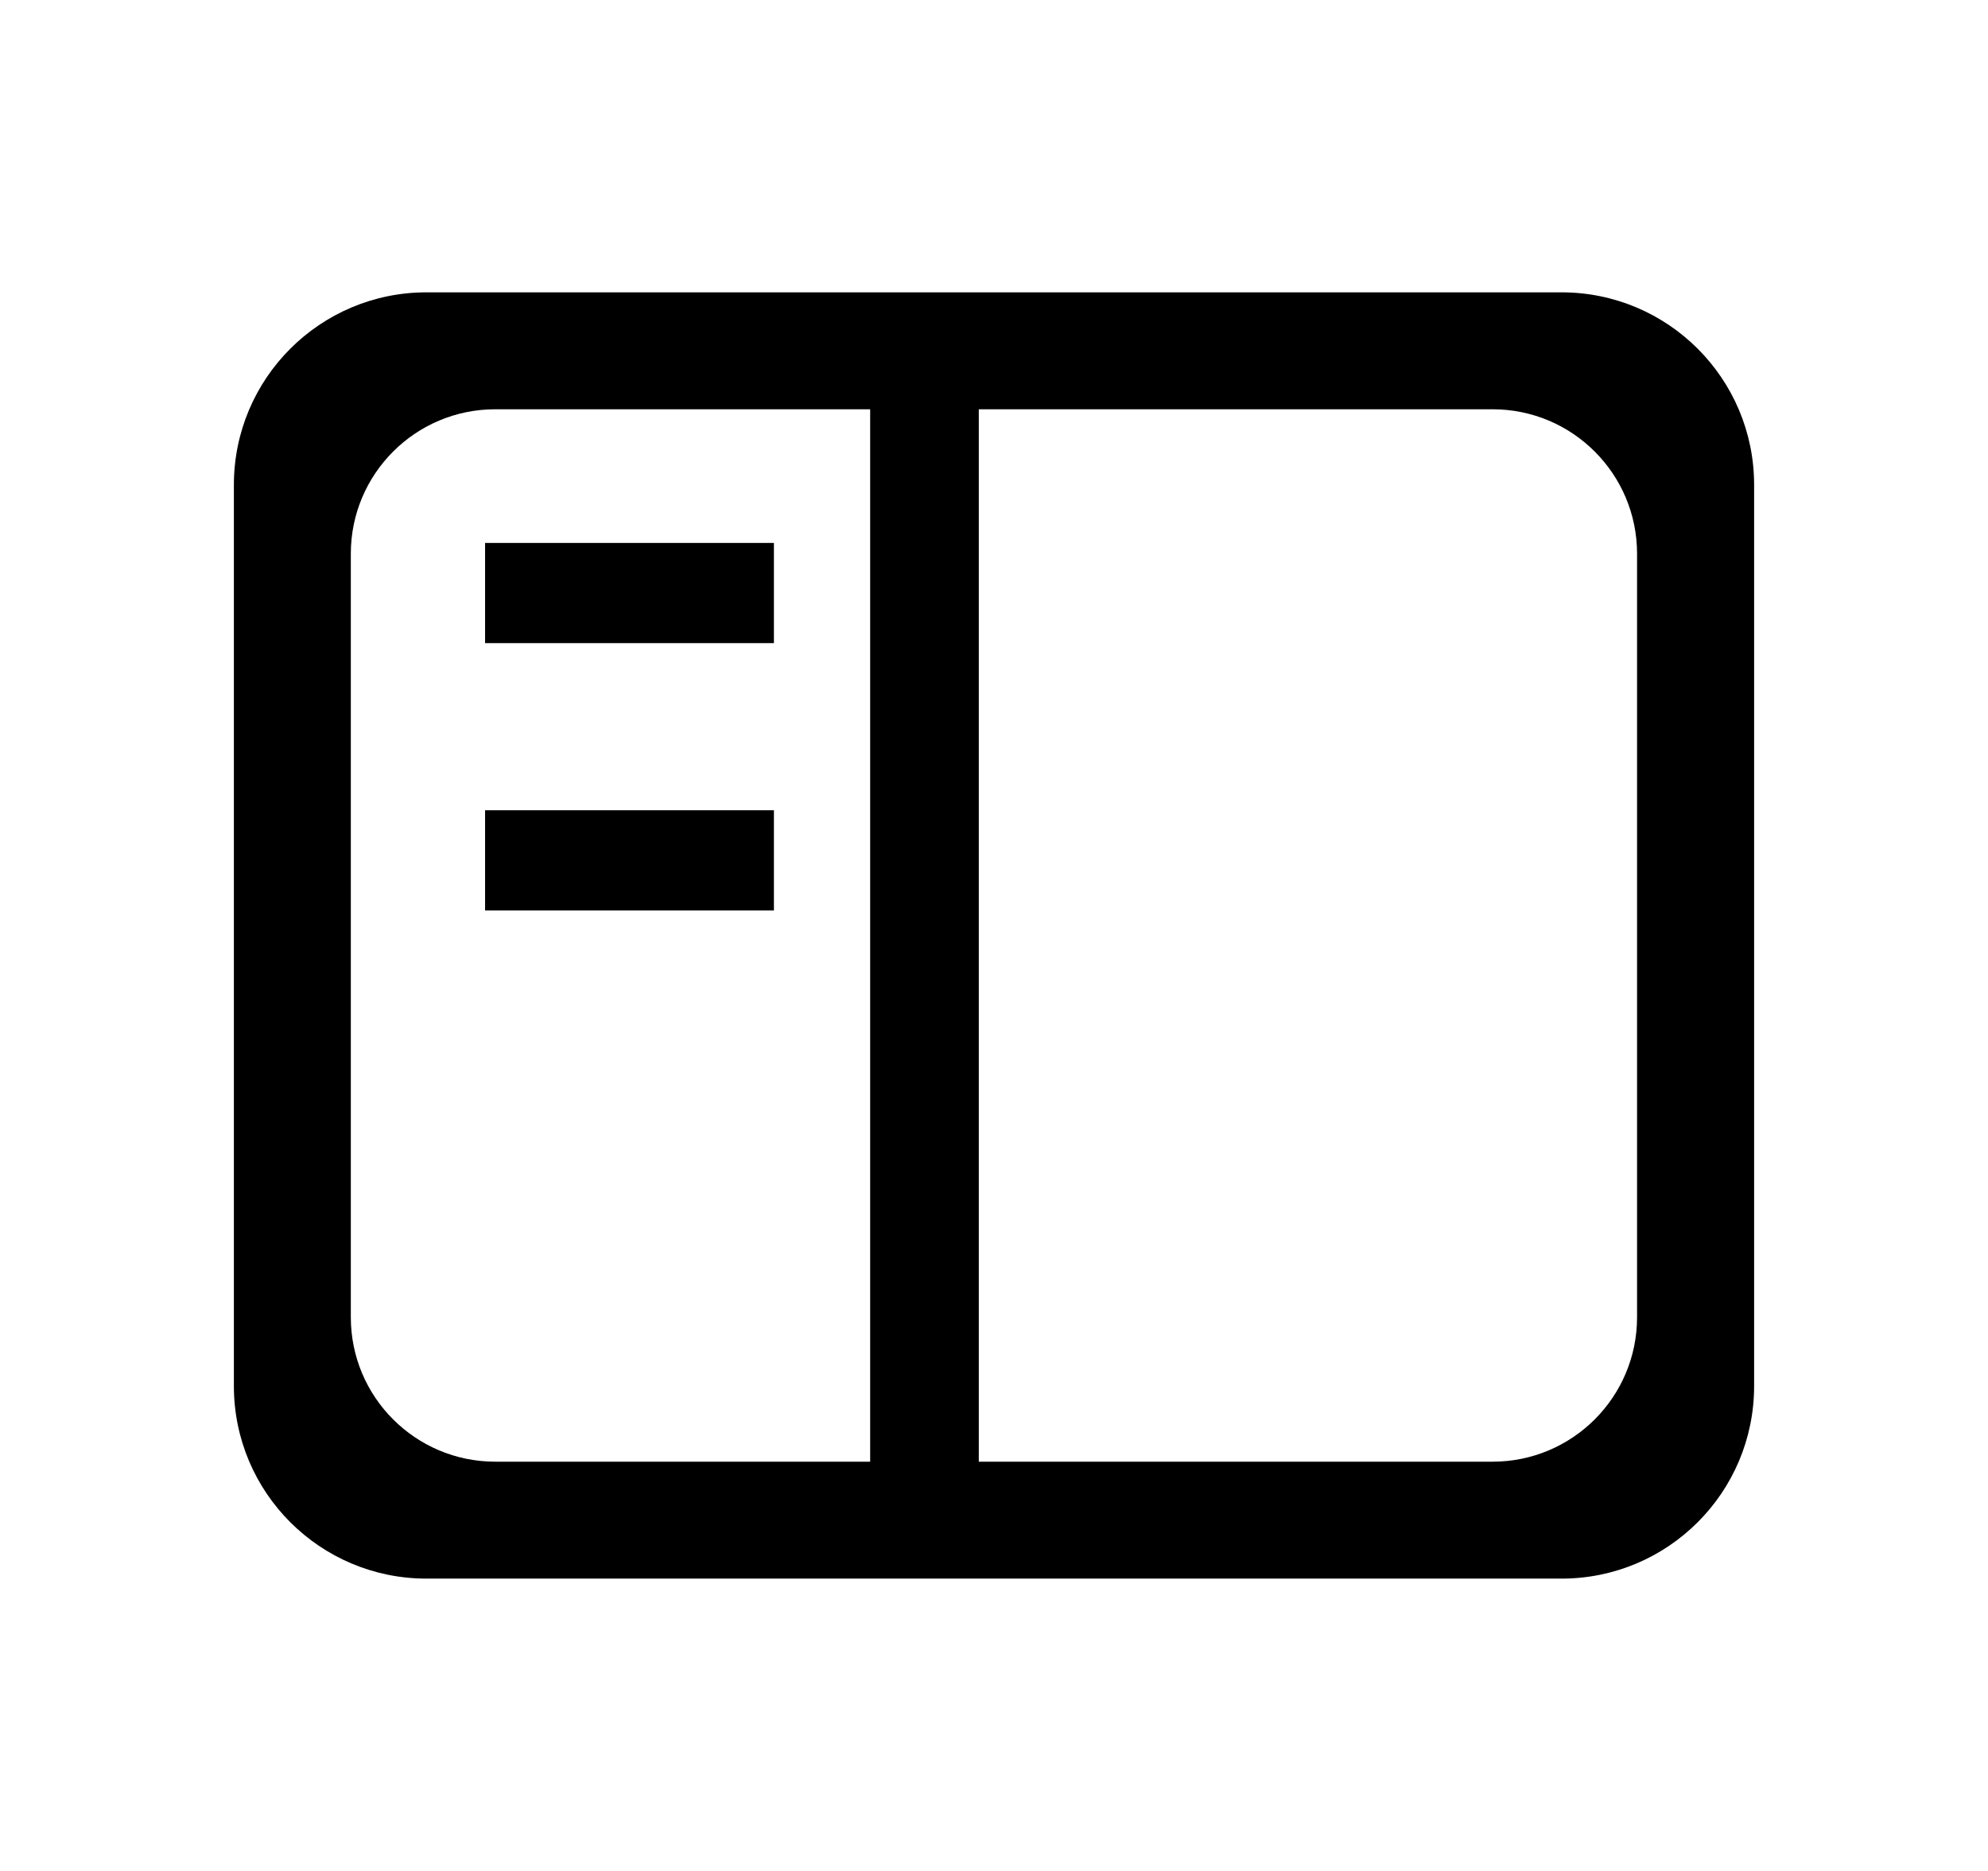
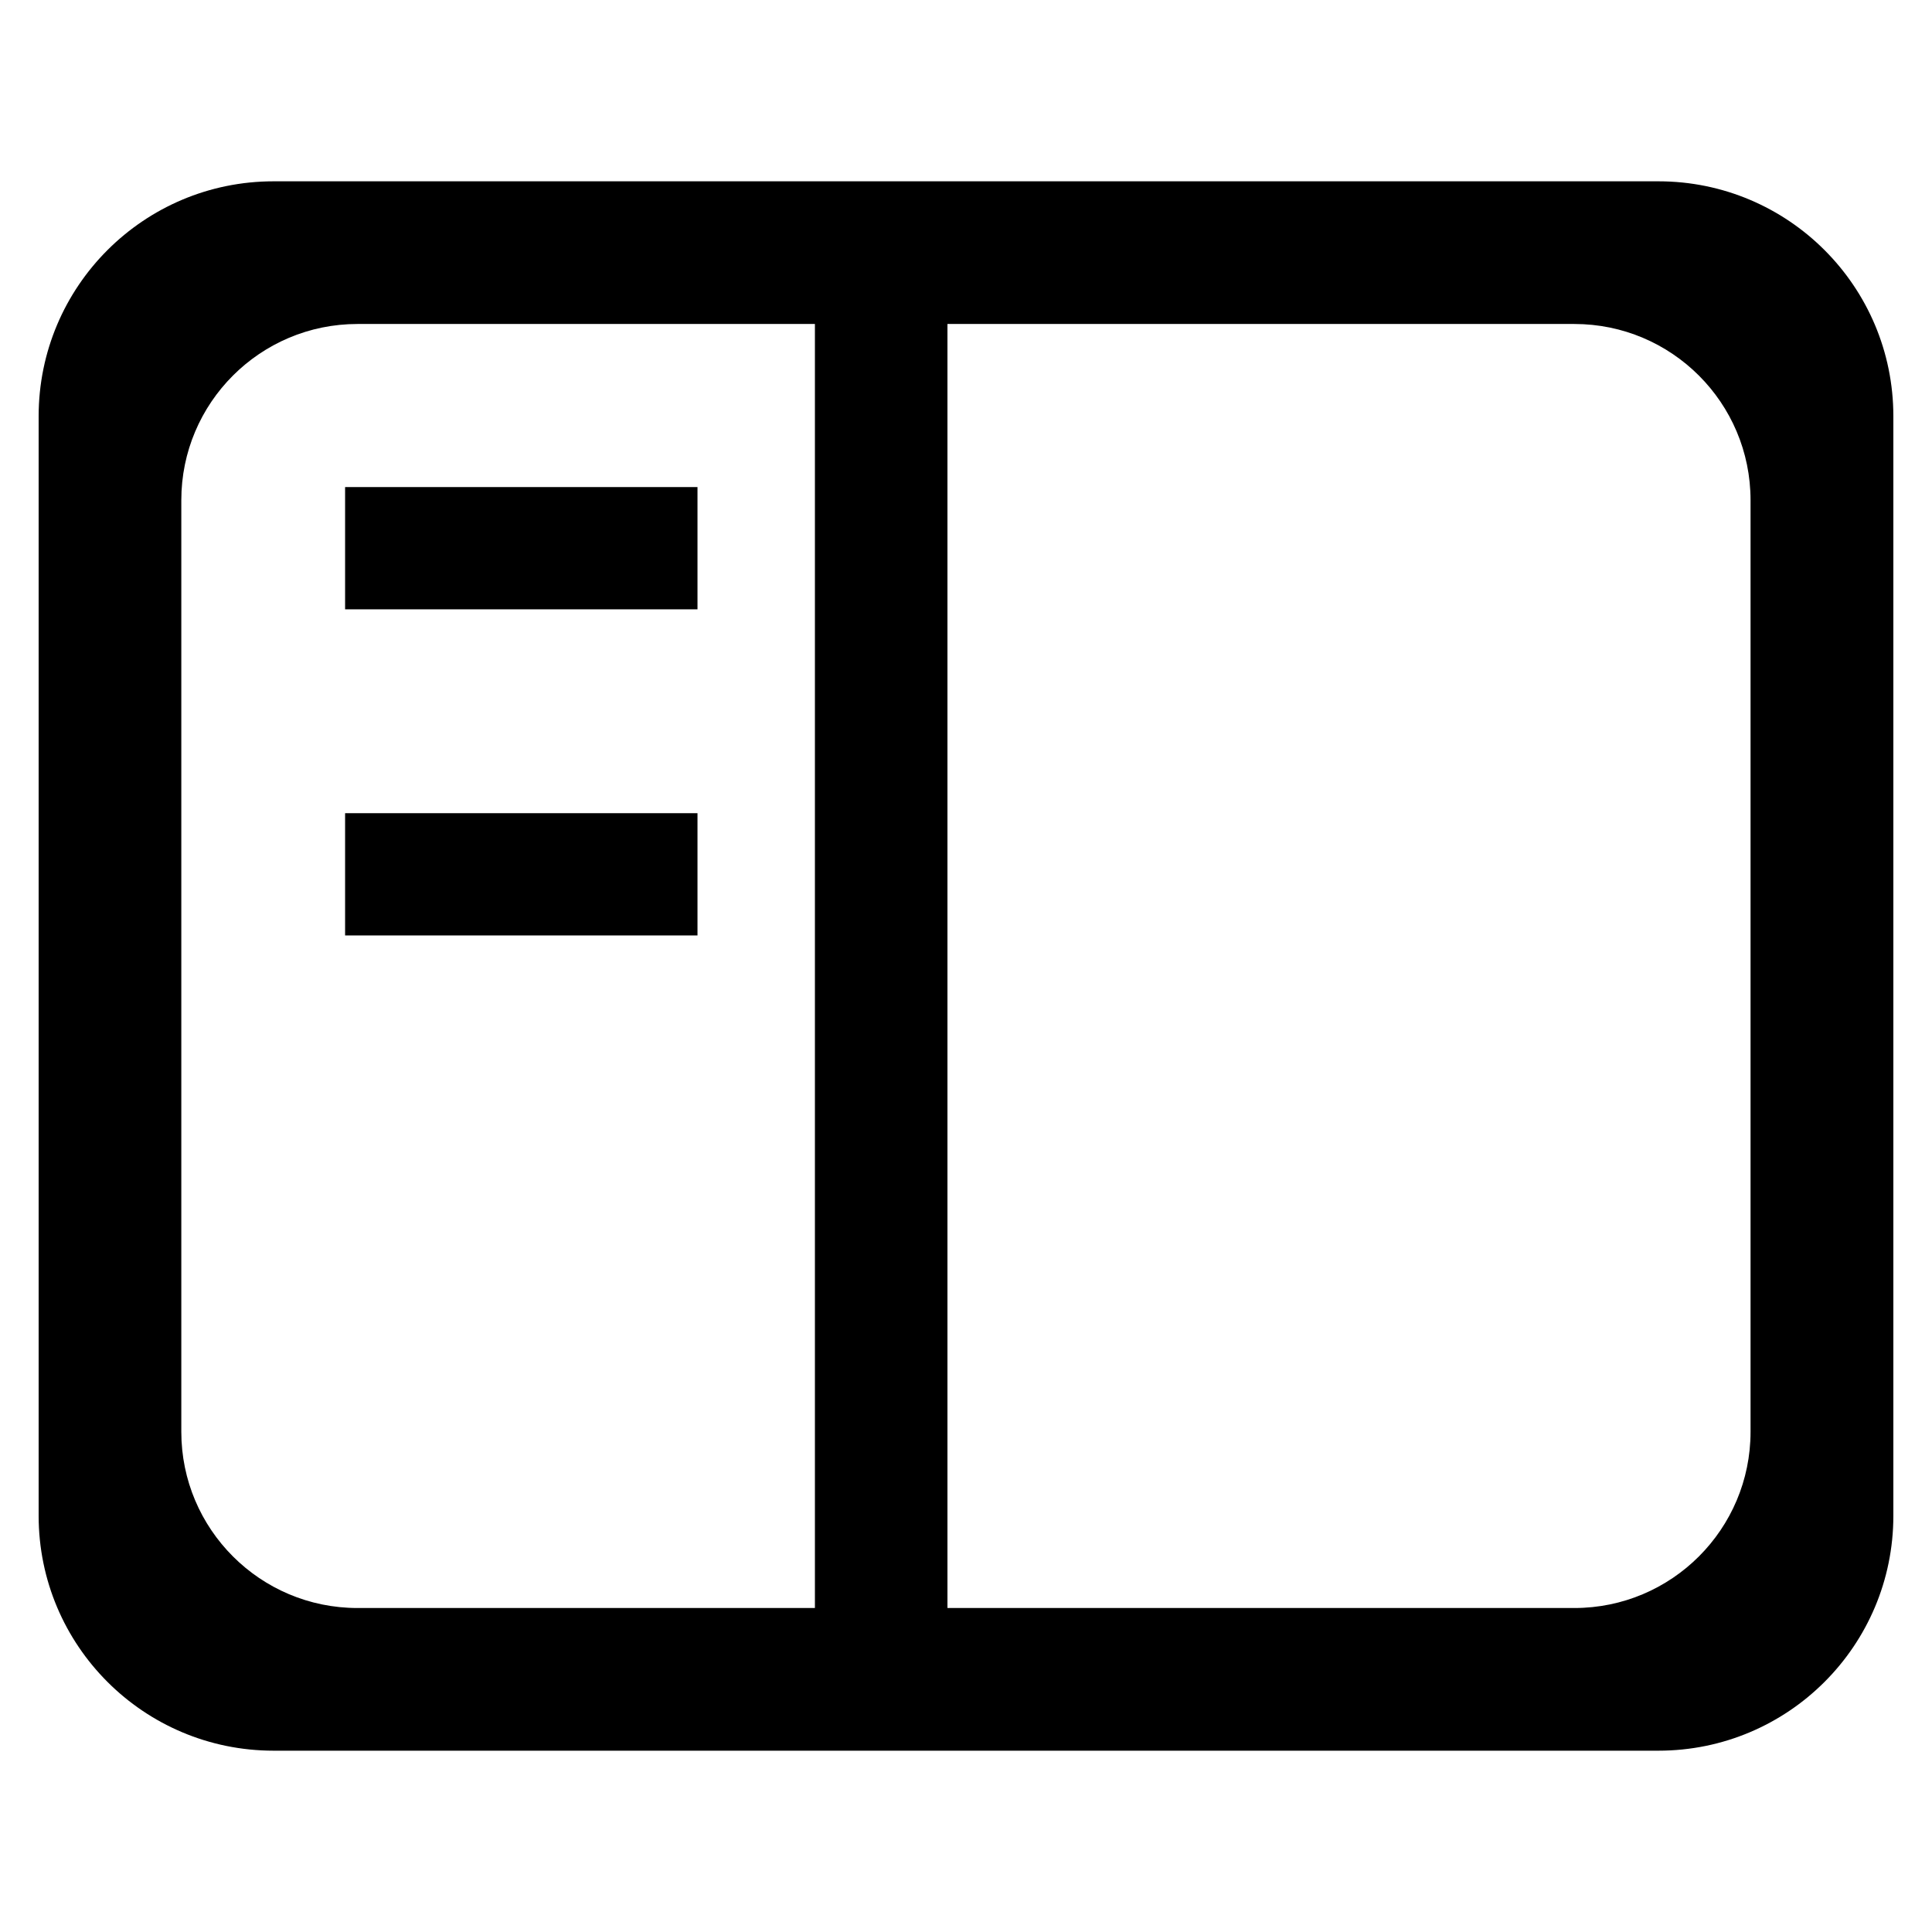
- <svg xmlns="http://www.w3.org/2000/svg" t="1755968235736" class="icon" viewBox="0 0 1088 1024" version="1.1" p-id="15649" width="212.5" height="200">
+ <svg xmlns="http://www.w3.org/2000/svg" t="1755968235736" class="icon" viewBox="110.667 78.667 866.667 866.667" version="1.1" p-id="15649" width="866.667" height="866.667">
  <path d="M854.592 160c58.24 0 105.408 47.168 105.408 105.408v493.184c0 58.24-47.168 105.408-105.408 105.408H233.408C175.168 864 128 816.832 128 758.592V265.408c0-58.24 47.168-105.408 105.408-105.408h621.184z m-378.368 64H271.04C227.392 224 192 259.392 192 303.04v417.92c0 43.648 35.392 79.04 79.04 79.04h205.184v-576z m340.736 0H535.68v576h281.216c43.648 0 79.04-35.392 79.04-79.04v-417.92c0-43.648-35.392-79.04-79.04-79.04zM423.552 443.456v54.848h-158.08v-54.848h158.08z m0-146.304V352h-158.08v-54.848h158.08z" p-id="15650" />
</svg>
